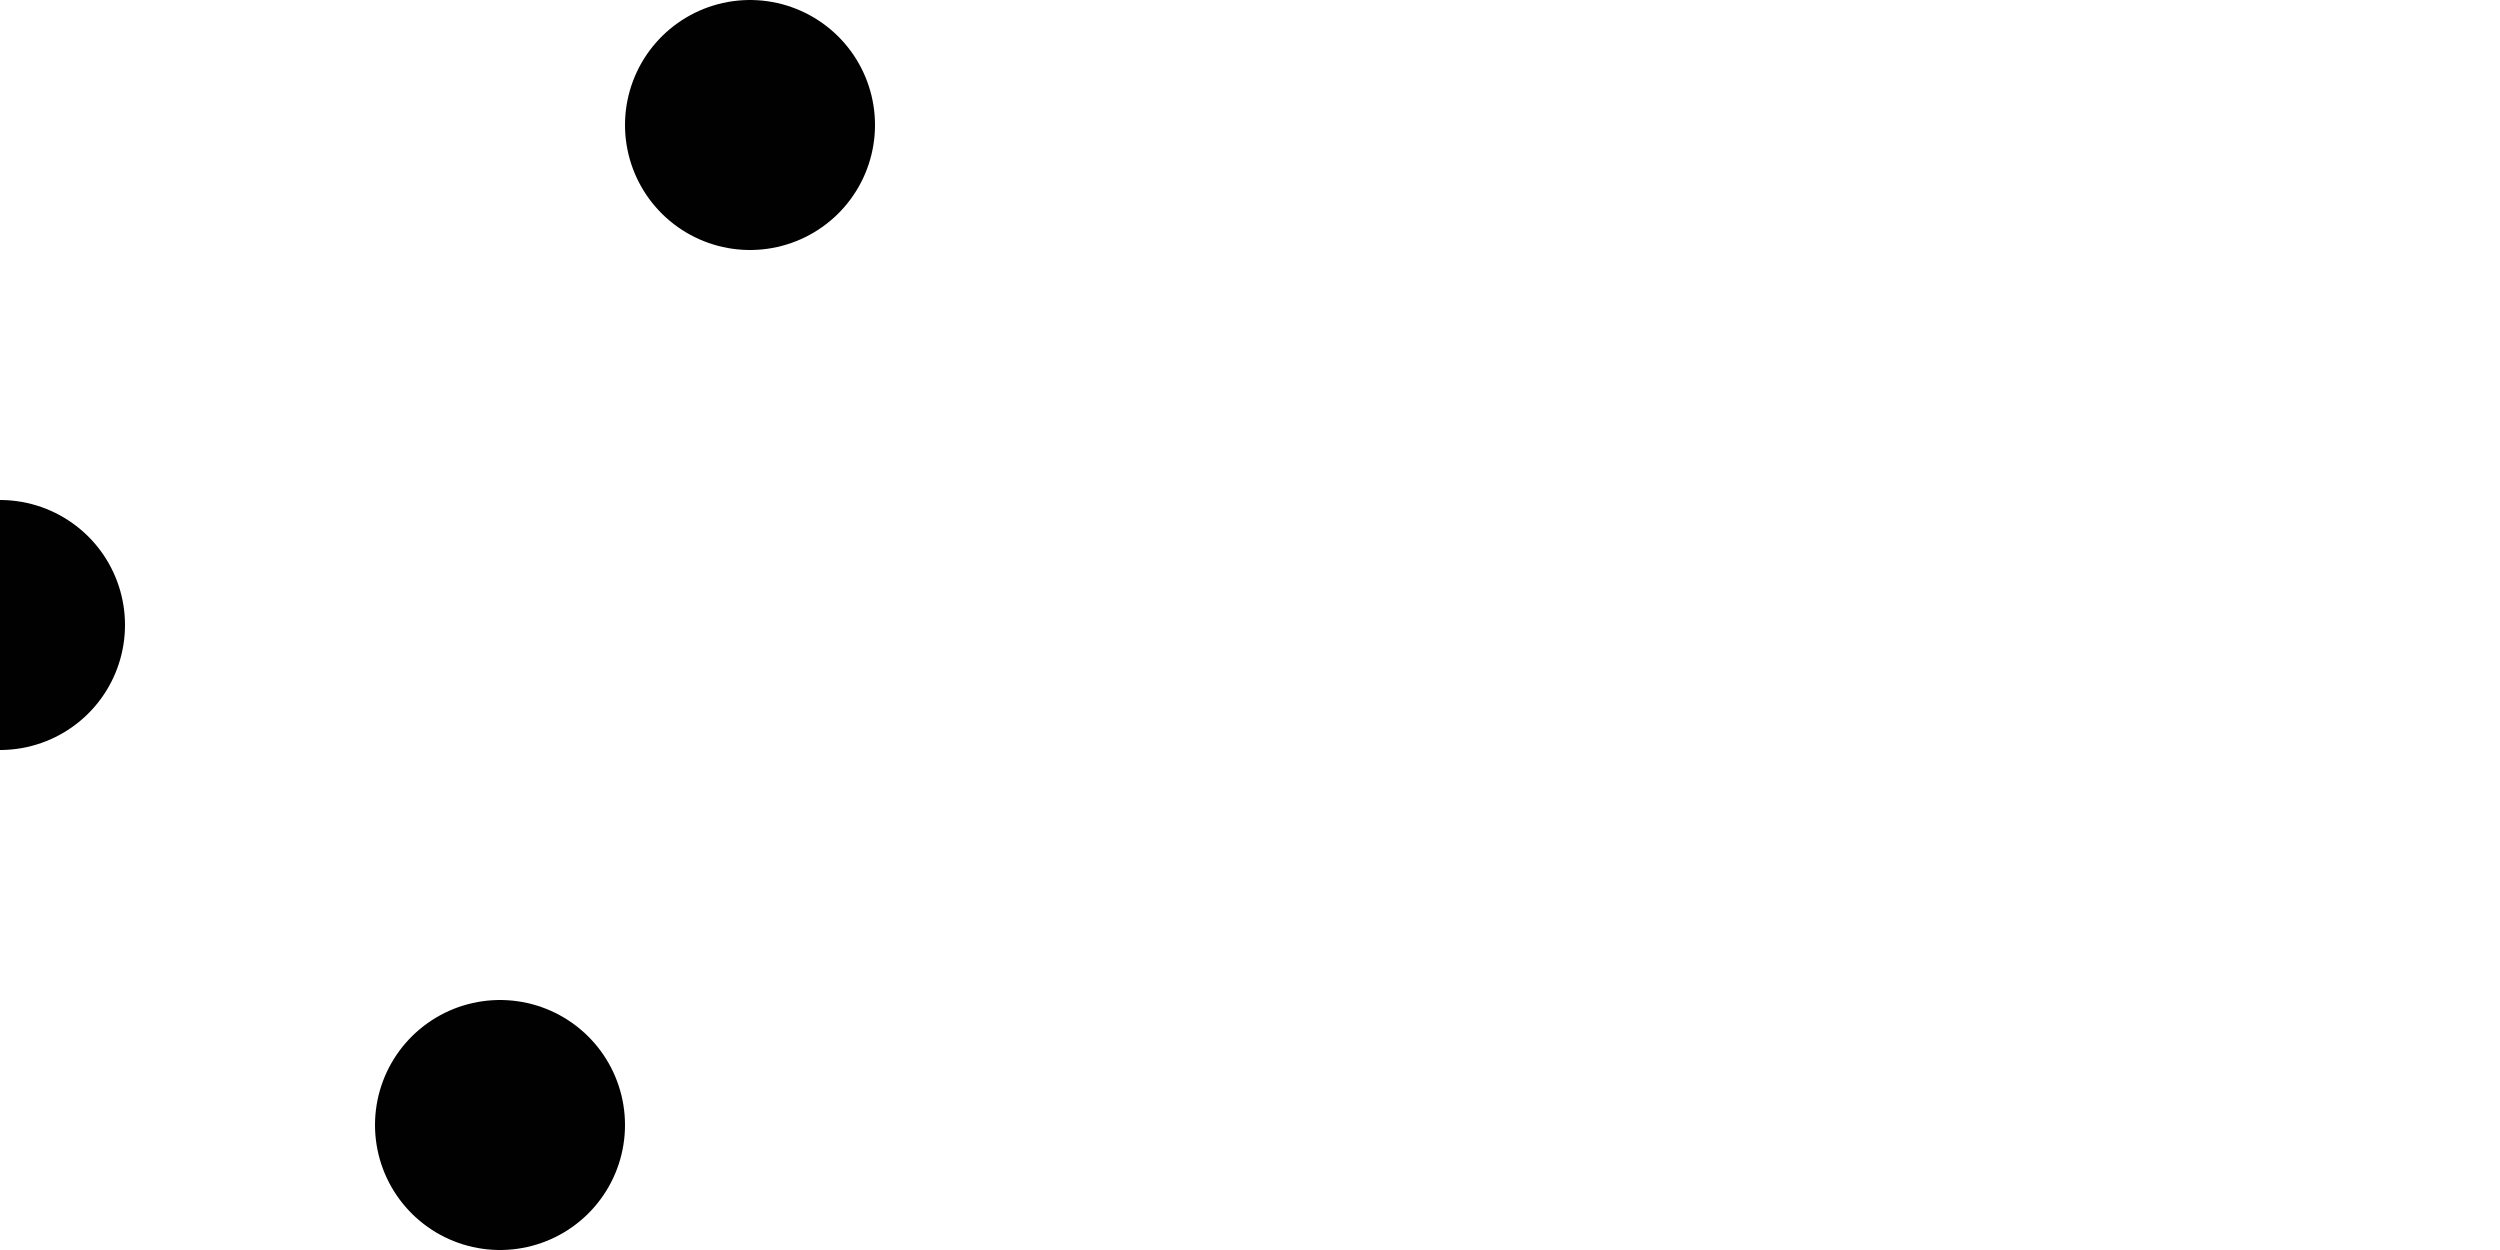
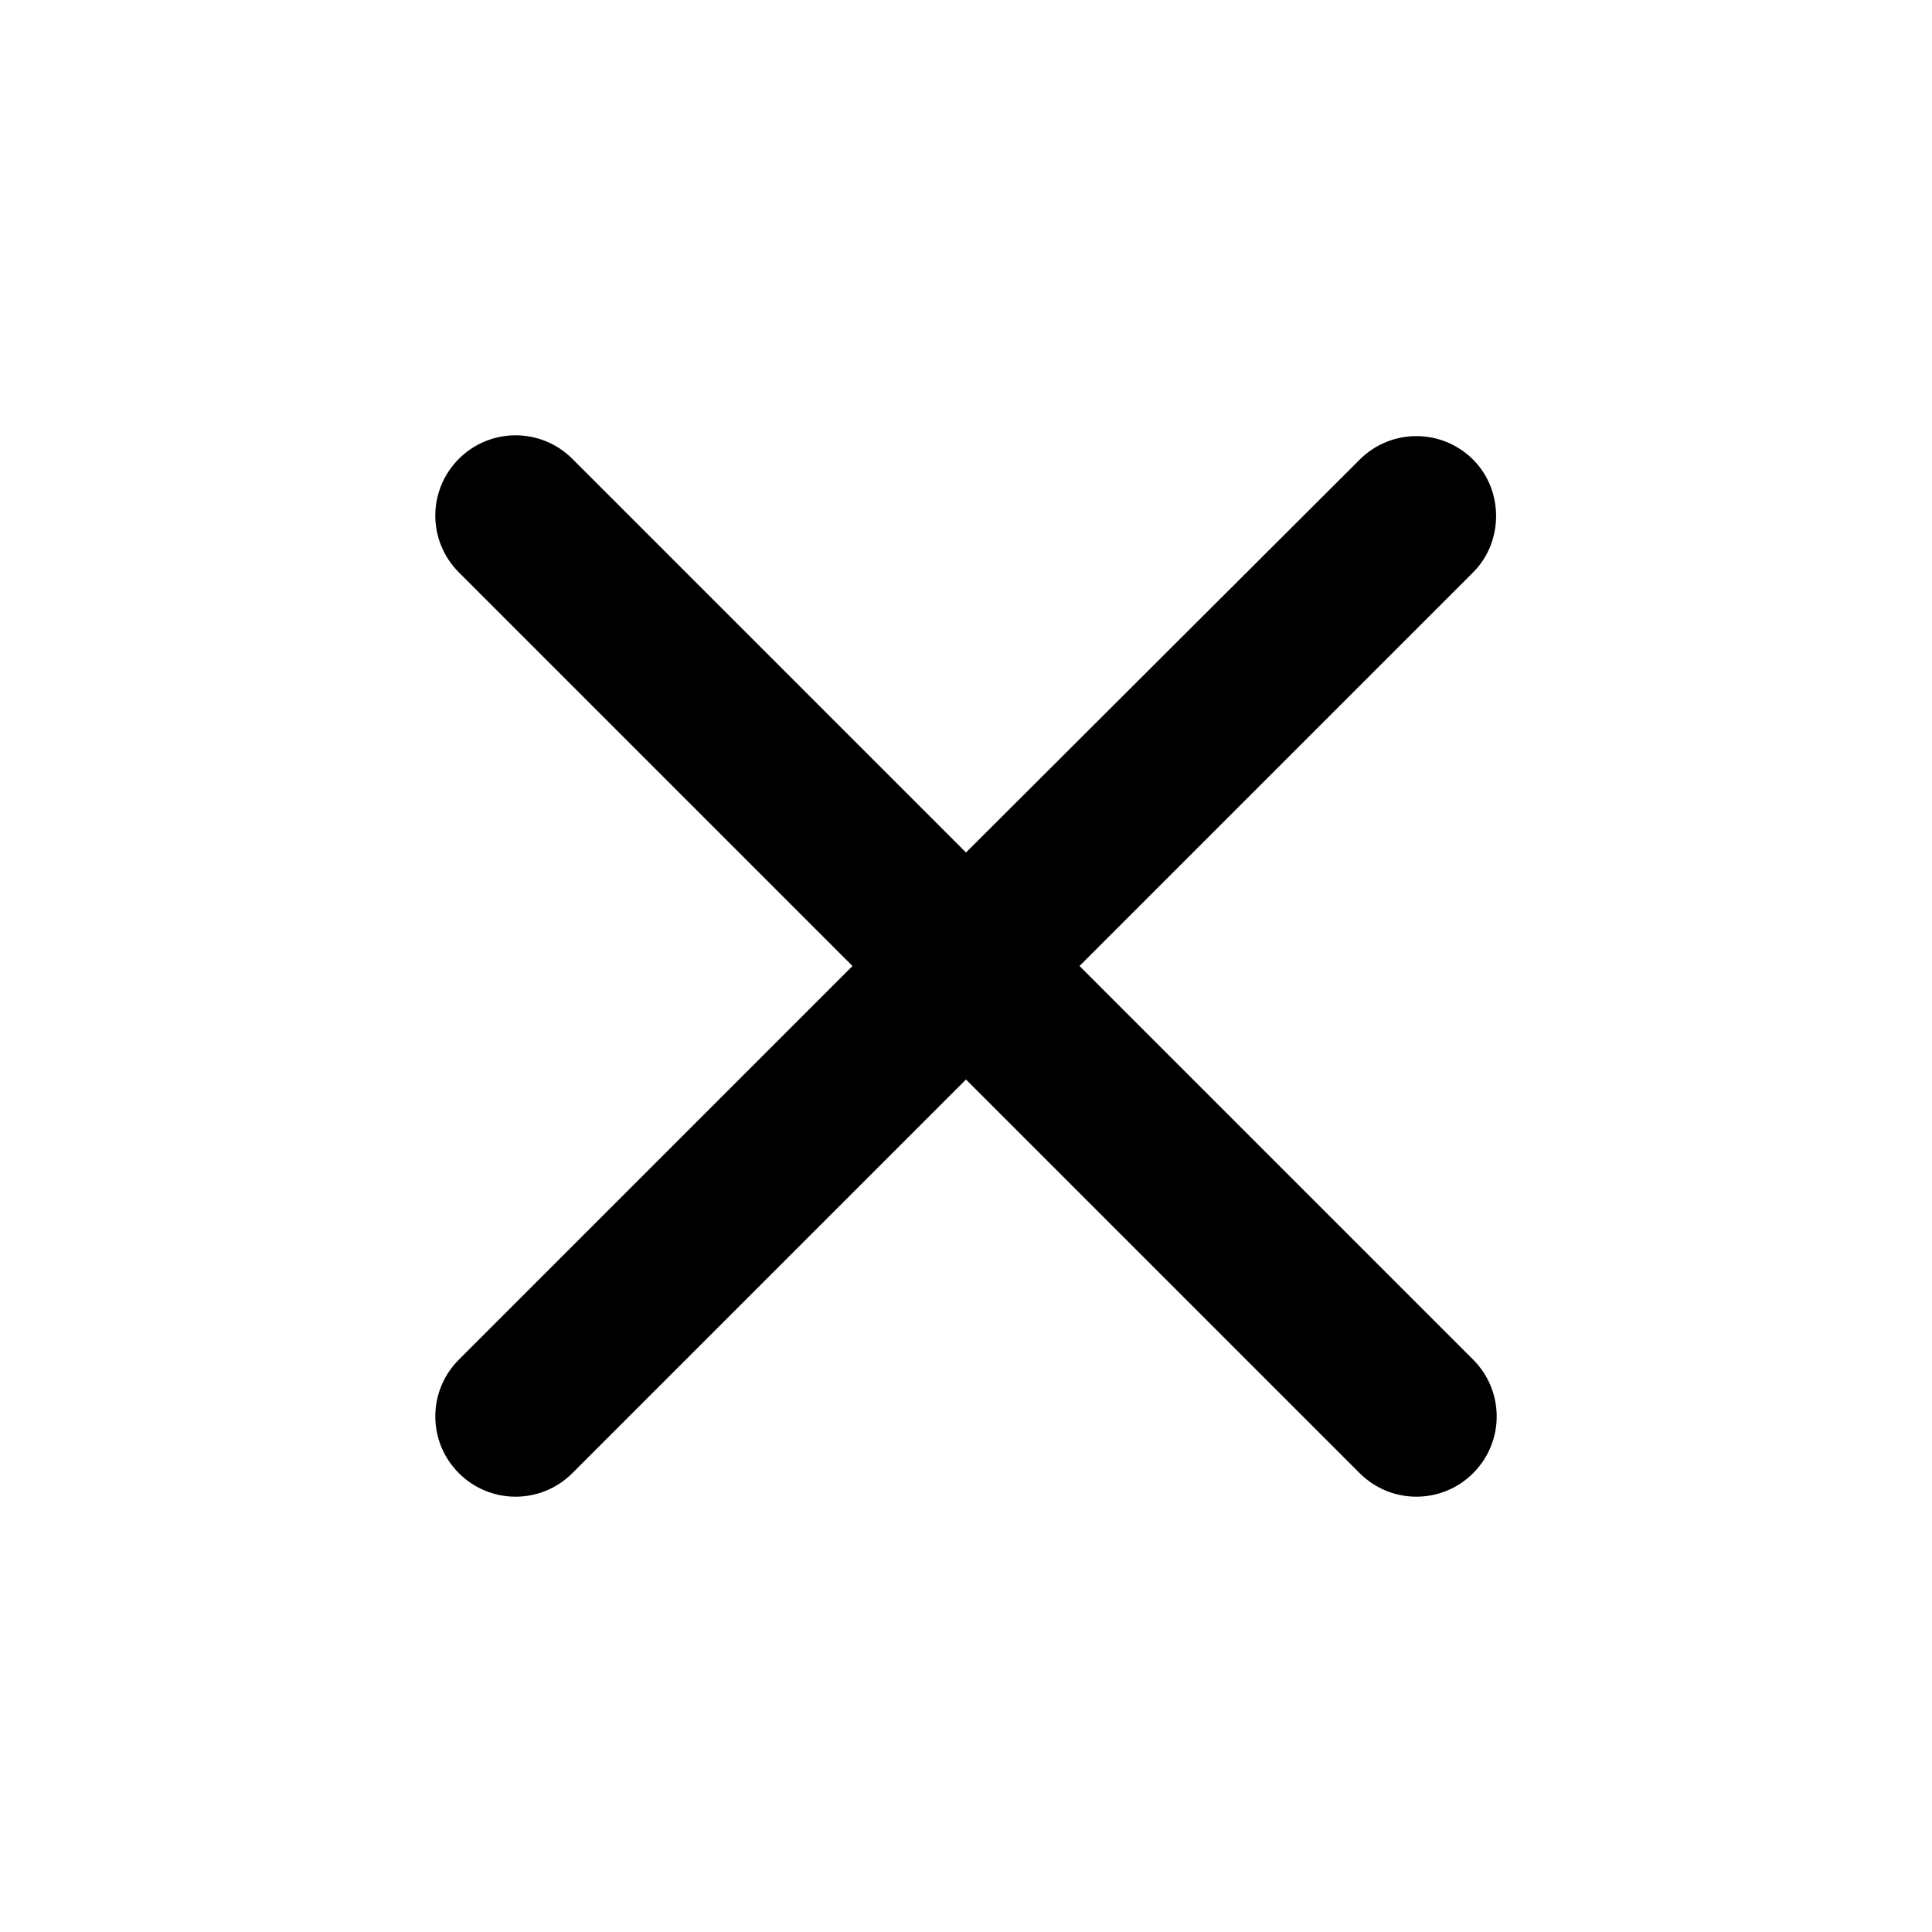
- <svg xmlns="http://www.w3.org/2000/svg" width="100" height="50" viewBox="0 0 100 50">
-   <path d="M-350,480h0Zm-20-20h0Zm30-20h0Z" transform="translate(370 -435)" fill="none" stroke="#010101" stroke-linecap="round" stroke-linejoin="round" stroke-width="10" />
+ <svg xmlns="http://www.w3.org/2000/svg" height="24px" viewBox="0 0 24 24" width="24px" fill="#000000">
+   <path d="M18.3 5.71c-.39-.39-1.02-.39-1.41 0L12 10.59 7.11 5.7c-.39-.39-1.02-.39-1.41 0-.39.39-.39 1.02 0 1.41L10.59 12 5.7 16.89c-.39.39-.39 1.02 0 1.41.39.39 1.02.39 1.41 0L12 13.41l4.89 4.89c.39.39 1.02.39 1.41 0 .39-.39.39-1.02 0-1.41L13.41 12l4.89-4.89c.38-.38.38-1.02 0-1.4z" />
</svg>
